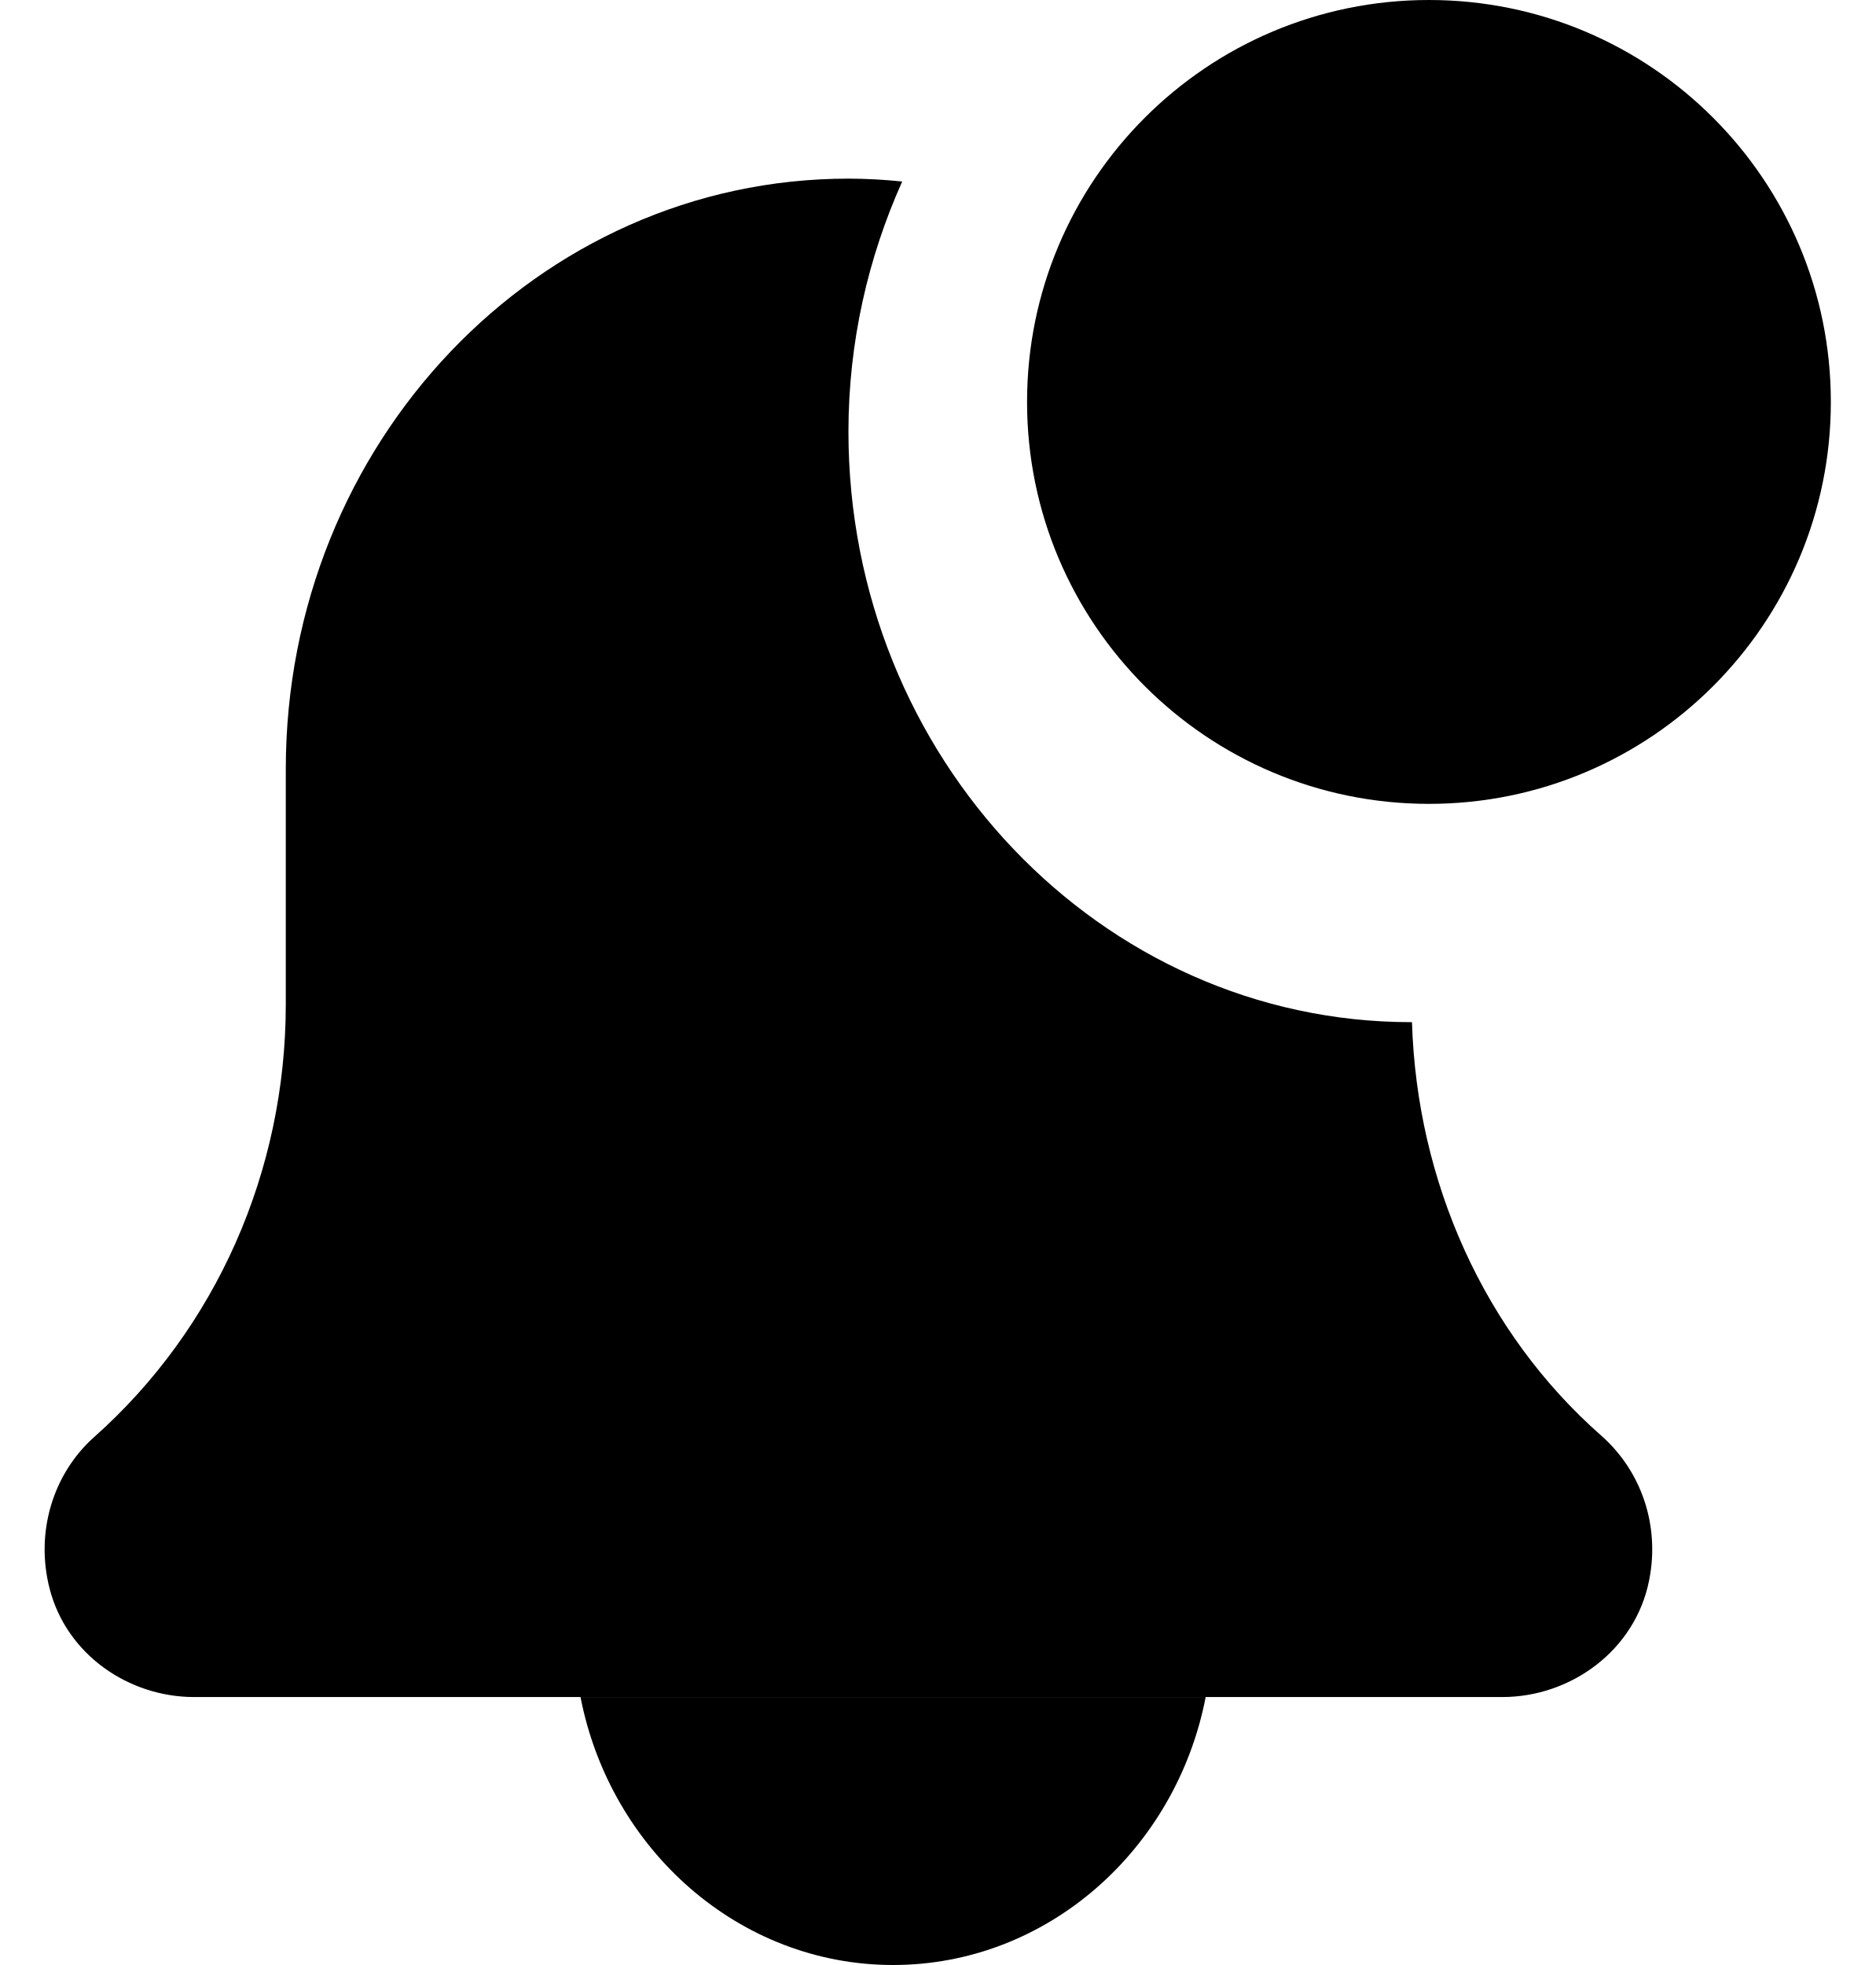
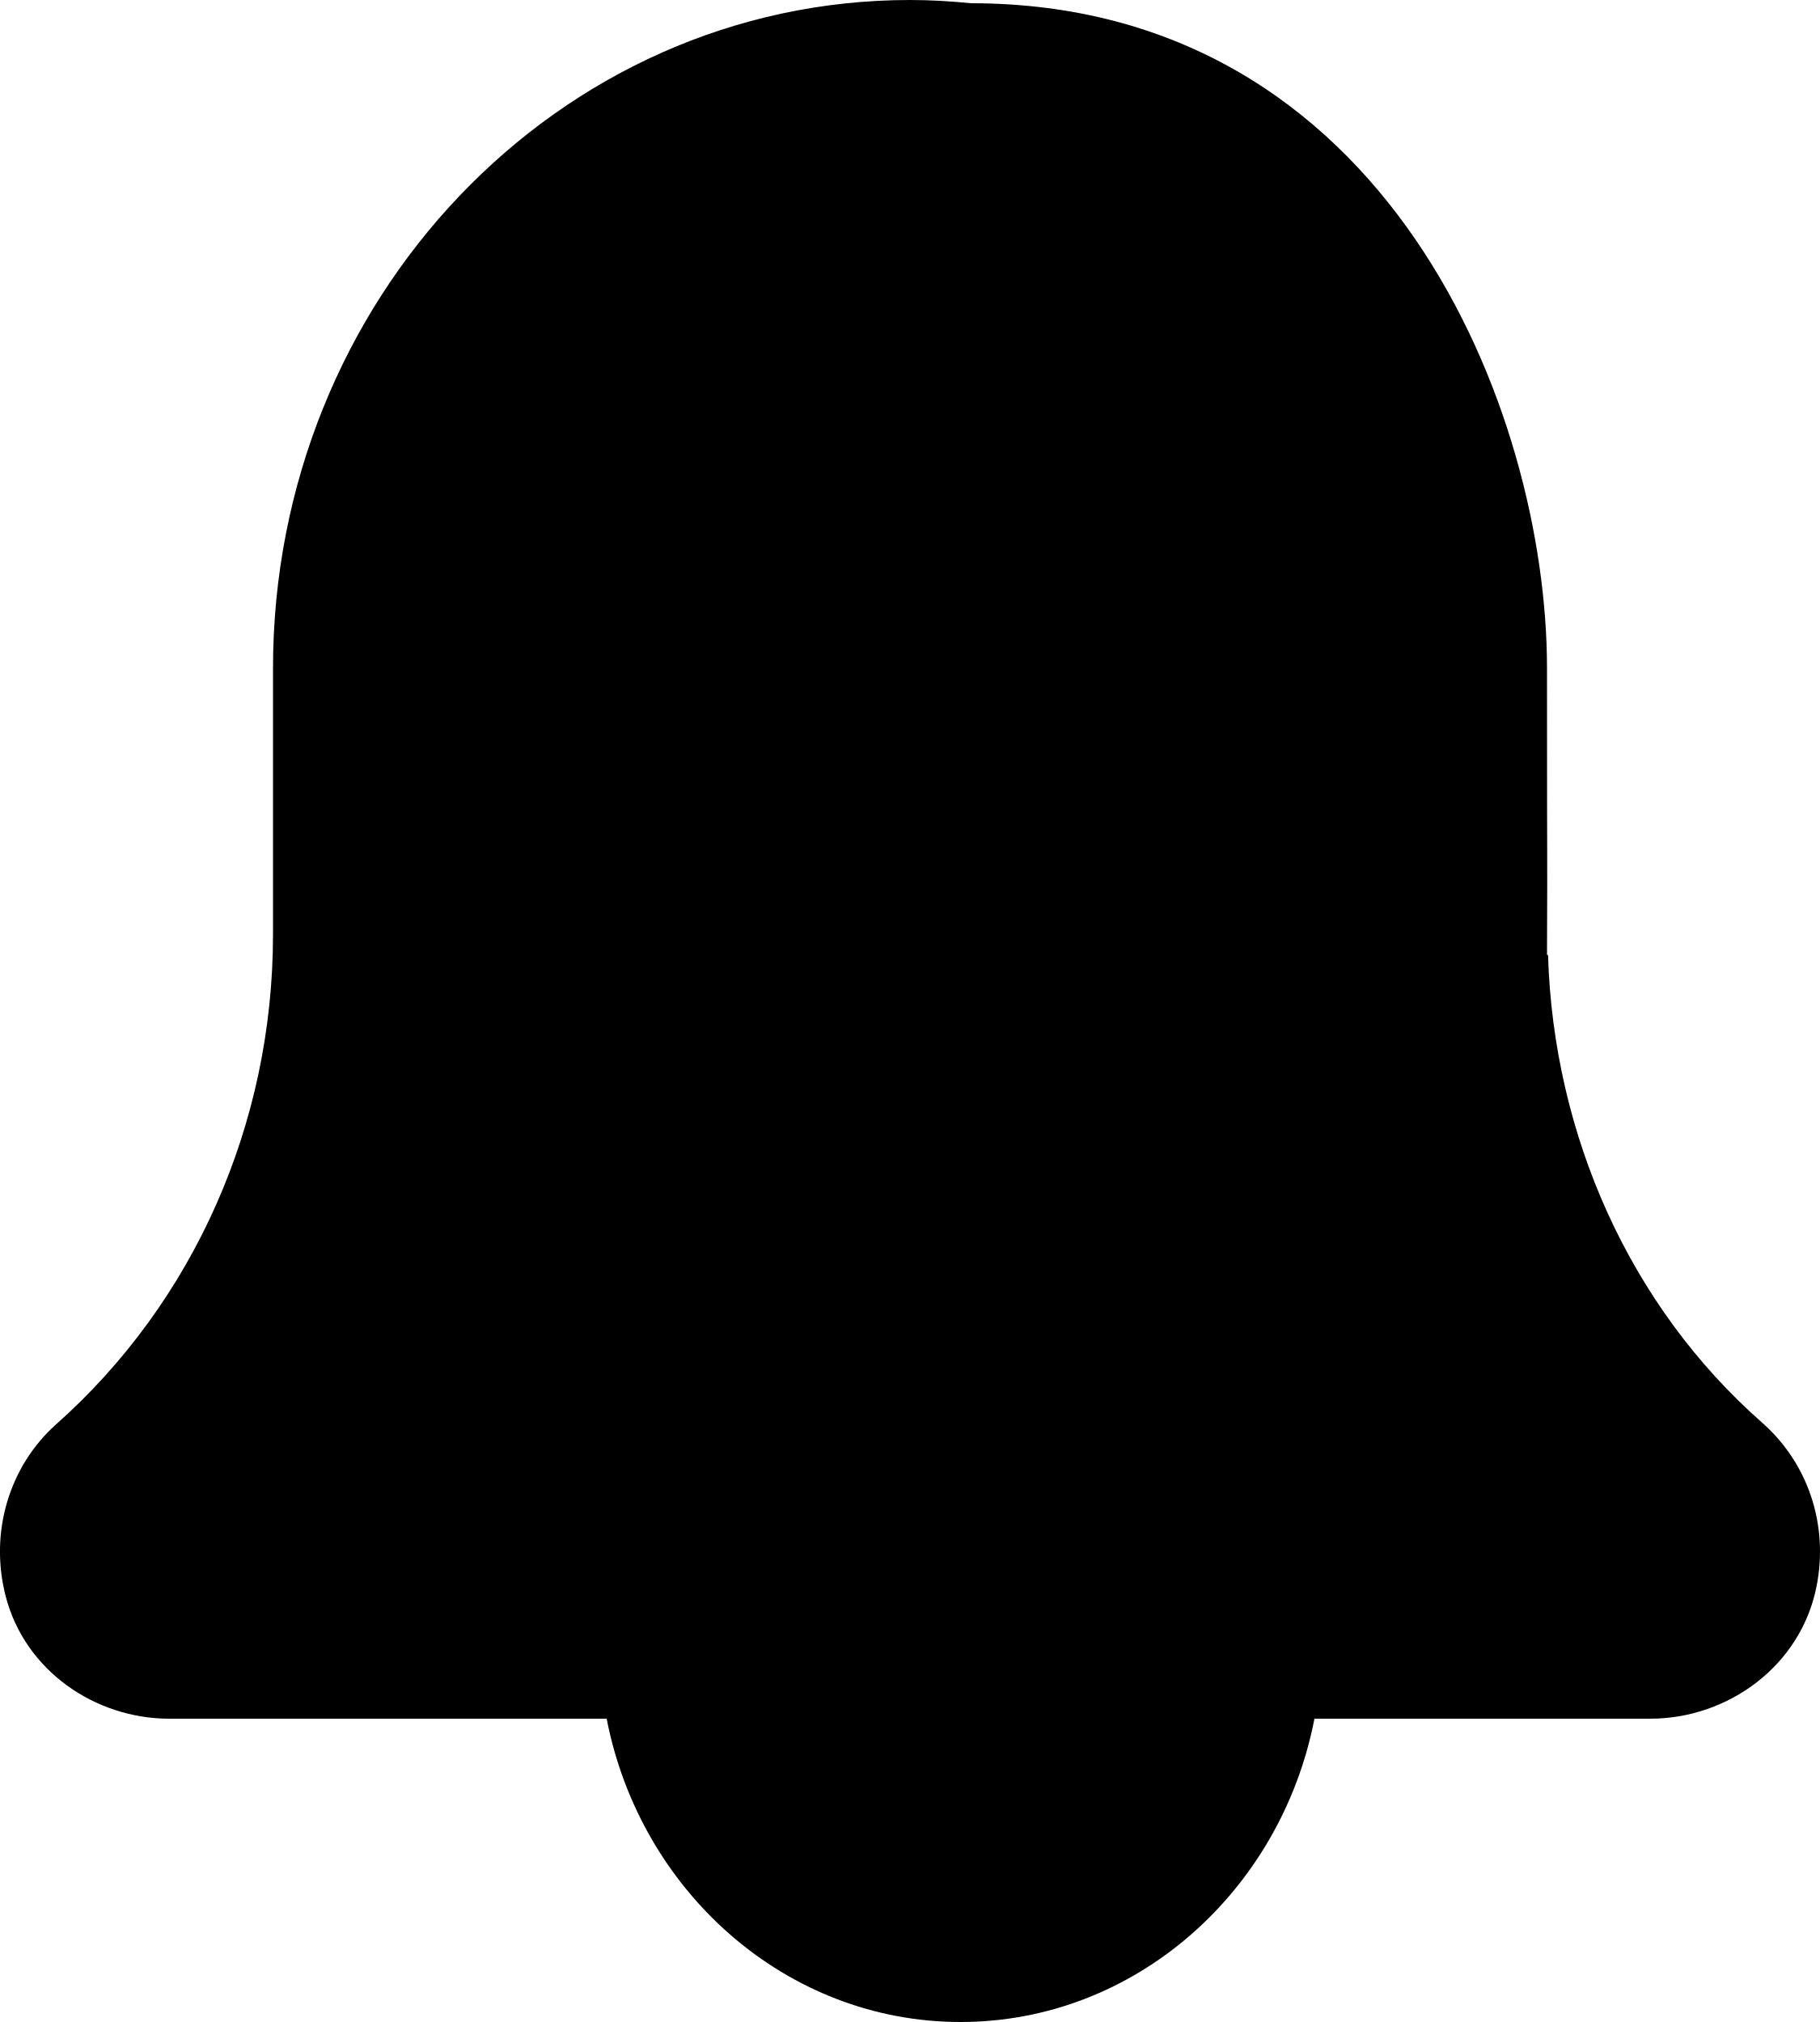
- <svg xmlns="http://www.w3.org/2000/svg" width="21px" height="22px" viewBox="0 0 21 22" version="1.1">
-   <g id="Skeleton" stroke="none" stroke-width="1" fill-rule="evenodd">
-     <g id="dashboard-new-header" transform="translate(-1082, -88)" fill-rule="nonzero">
-       <g id="button-icon-notification" transform="translate(1082.5, 88)">
-         <path d="M9.5,22 C11.225,22 12.669,20.709 13,19 L6,19 C6.332,20.709 7.775,22 9.5,22 Z" id="Path" />
-         <path d="M15.31,11.444 C15.307,11.444 15.303,11.444 15.3,11.444 C11.827,11.444 9,8.479 9,4.833 C9,3.831 9.22,2.884 9.602,2.032 C9.404,2.012 9.203,2 9,2 C5.521,2 2.7,4.96 2.7,8.611 L2.7,11.244 C2.7,13.113 1.92,14.877 0.551,16.092 C0.095,16.501 -0.108,17.153 0.056,17.788 C0.247,18.528 0.944,19 1.674,19 L16.321,19 C17.088,19 17.811,18.479 17.966,17.69 C18.087,17.08 17.88,16.471 17.429,16.073 C16.12,14.922 15.364,13.23 15.31,11.444 L15.31,11.444 Z" id="Path" />
-         <path d="M20,4.5 C20,6.985 17.985,9 15.5,9 C13.015,9 11,6.985 11,4.5 C11,2.015 13.015,0 15.5,0 C17.985,0 20,2.015 20,4.5 Z" id="Path" />
+ <svg xmlns="http://www.w3.org/2000/svg" width="18px" height="20px" viewBox="0 0 18 20" version="1.1">
+   <g id="Page-1" stroke="none" stroke-width="1" fill-rule="evenodd">
+     <g id="icon-notification" fill-rule="nonzero">
+       <g id="UI">
+         <g id="191219-WebUI-Skeleton-SSS">
+           <g id="search-notifications">
+             <g id="button-icon-notification">
+               <path d="M9.5,20 C11.225,20 12.669,18.709 13,17 L6,17 C6.332,18.709 7.775,20 9.5,20 Z" id="Path" />
+               <path d="M15.3,9.444 C15.305,8.03 15.3,9.167 15.3,6.611 C15.3,4.055 13.72,0.032 9.602,0.032 C9.404,0.012 9.203,0 9,0 C5.521,0 2.7,2.96 2.7,6.611 L2.7,9.244 C2.7,11.113 1.92,12.877 0.551,14.092 C0.095,14.501 -0.108,15.153 0.056,15.788 C0.247,16.528 0.944,17 1.674,17 L16.321,17 C17.088,17 17.811,16.479 17.966,15.69 C18.087,15.08 17.88,14.471 17.429,14.073 C16.12,12.922 15.364,11.23 15.31,9.444 C15.307,9.444 15.3,9.448 15.3,9.444 Z" id="Path" />
+             </g>
+           </g>
+         </g>
      </g>
    </g>
  </g>
</svg>
